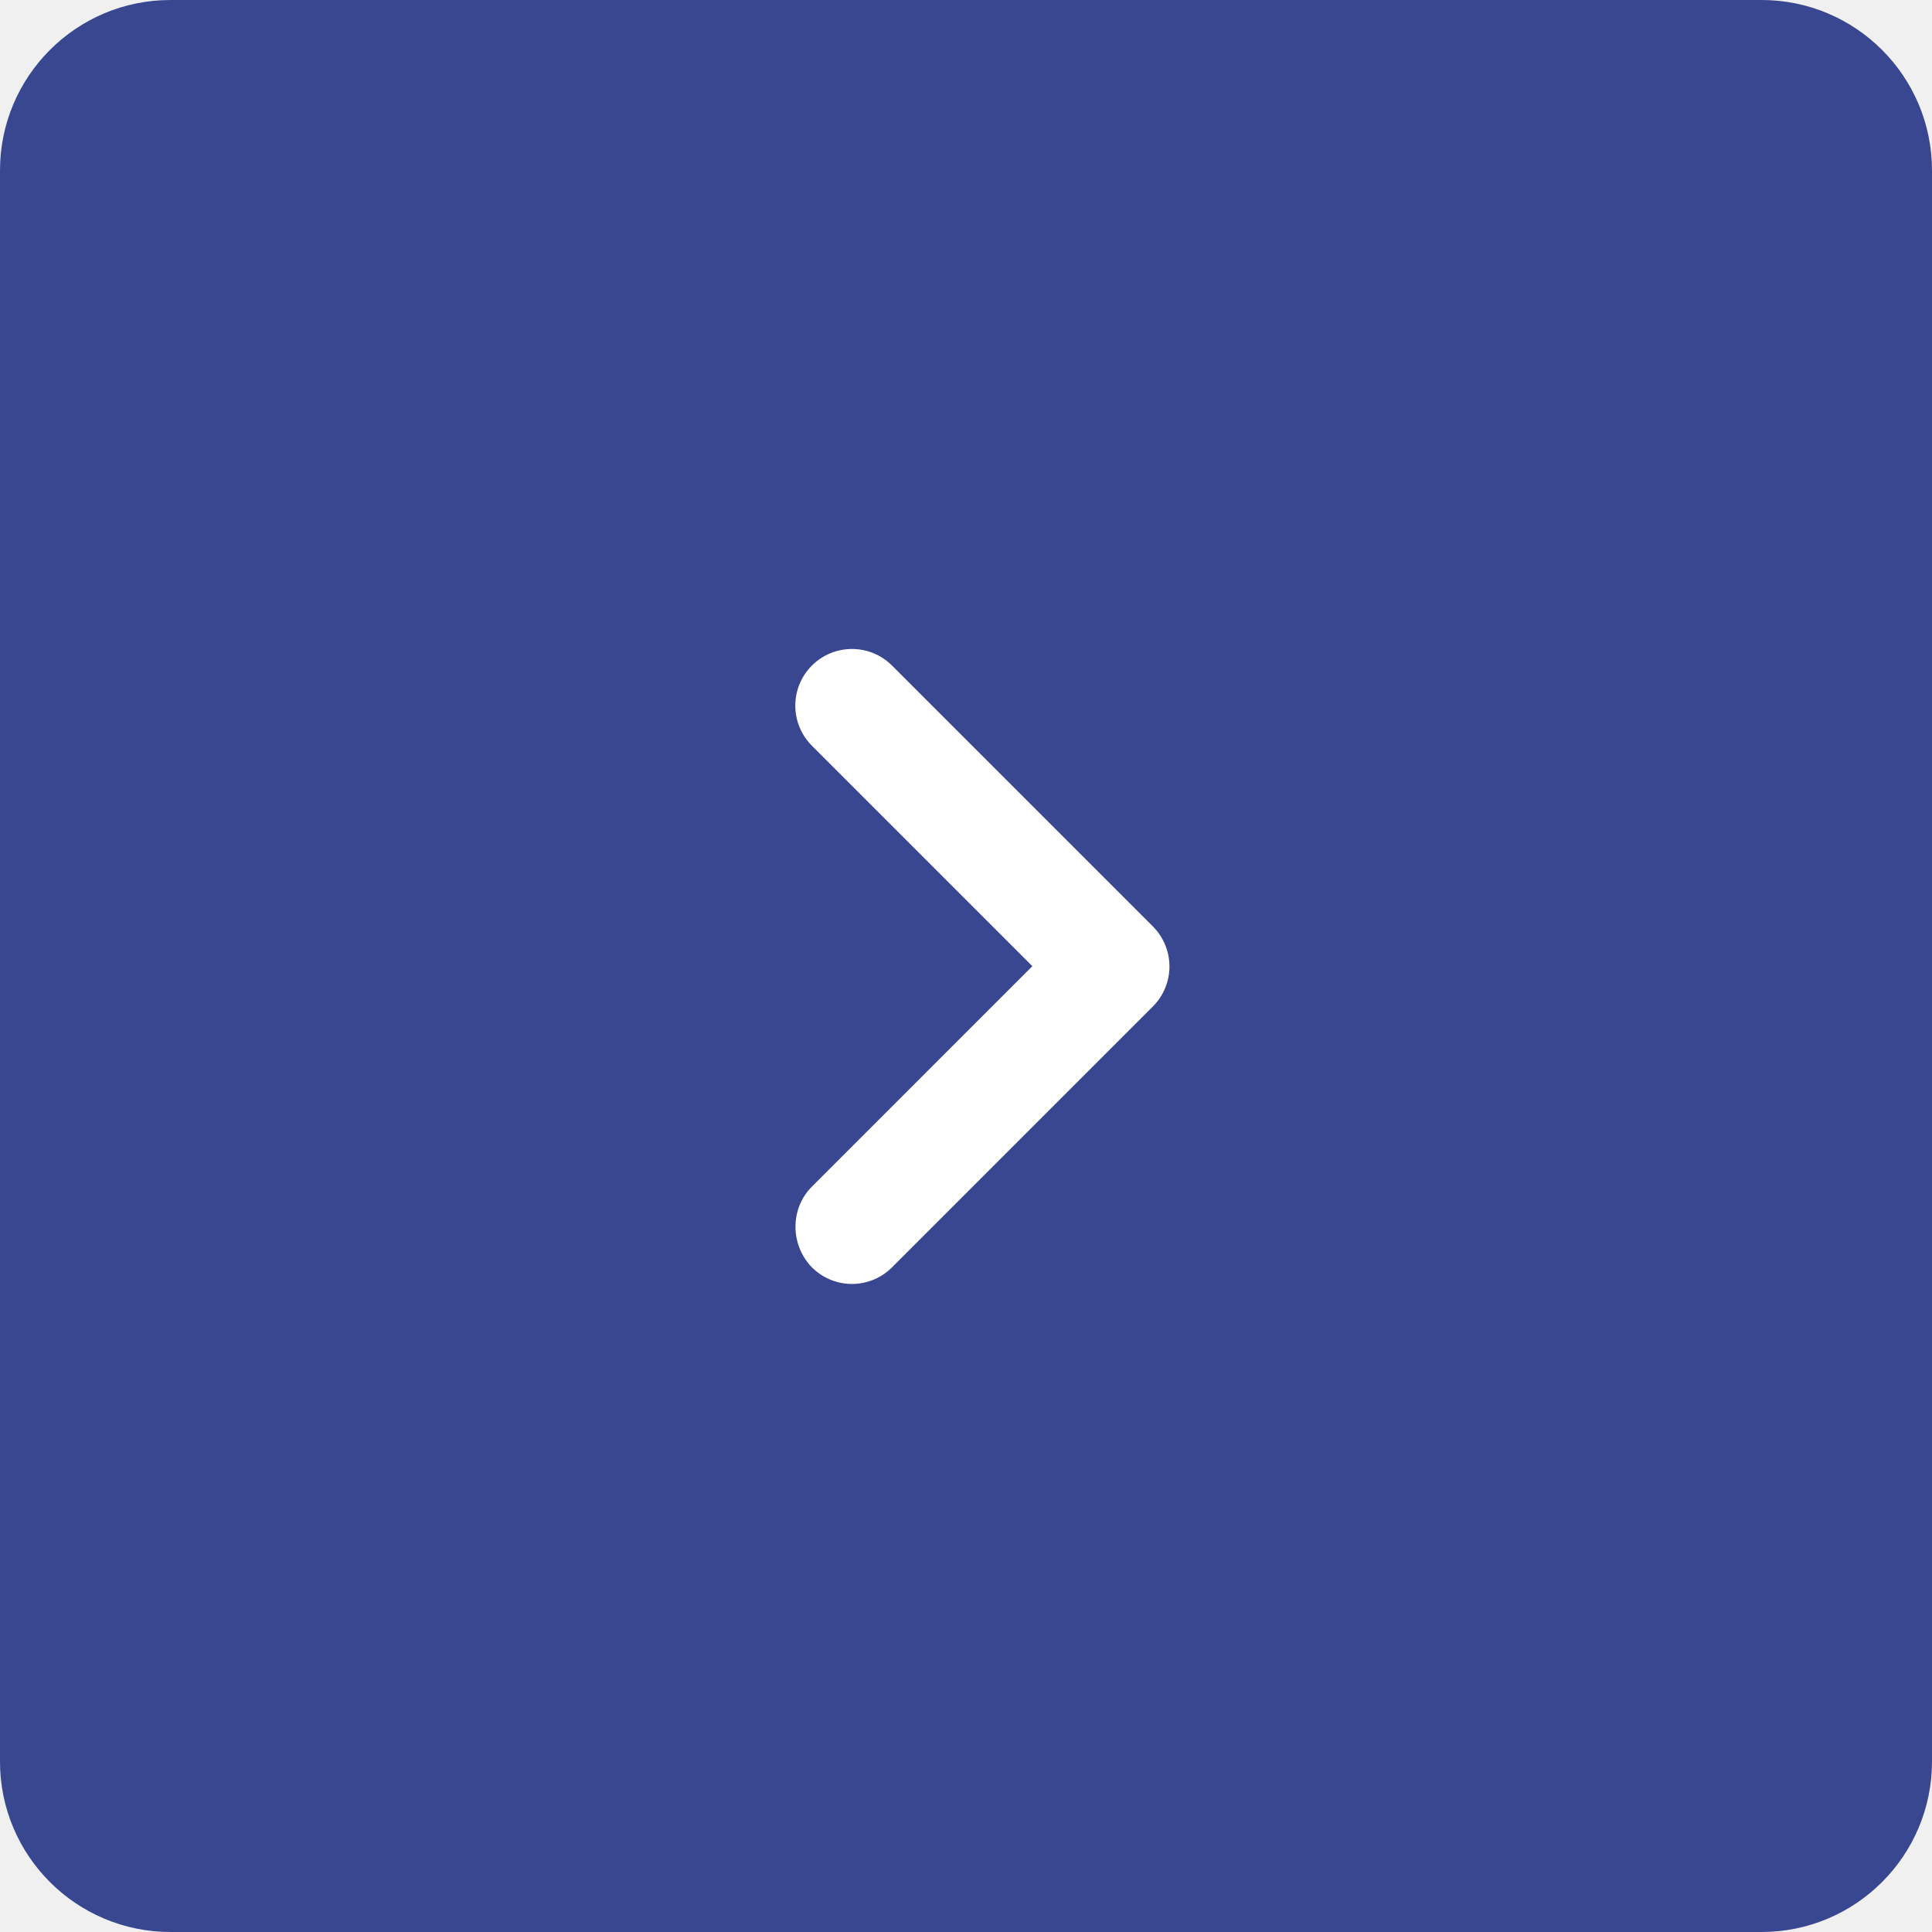
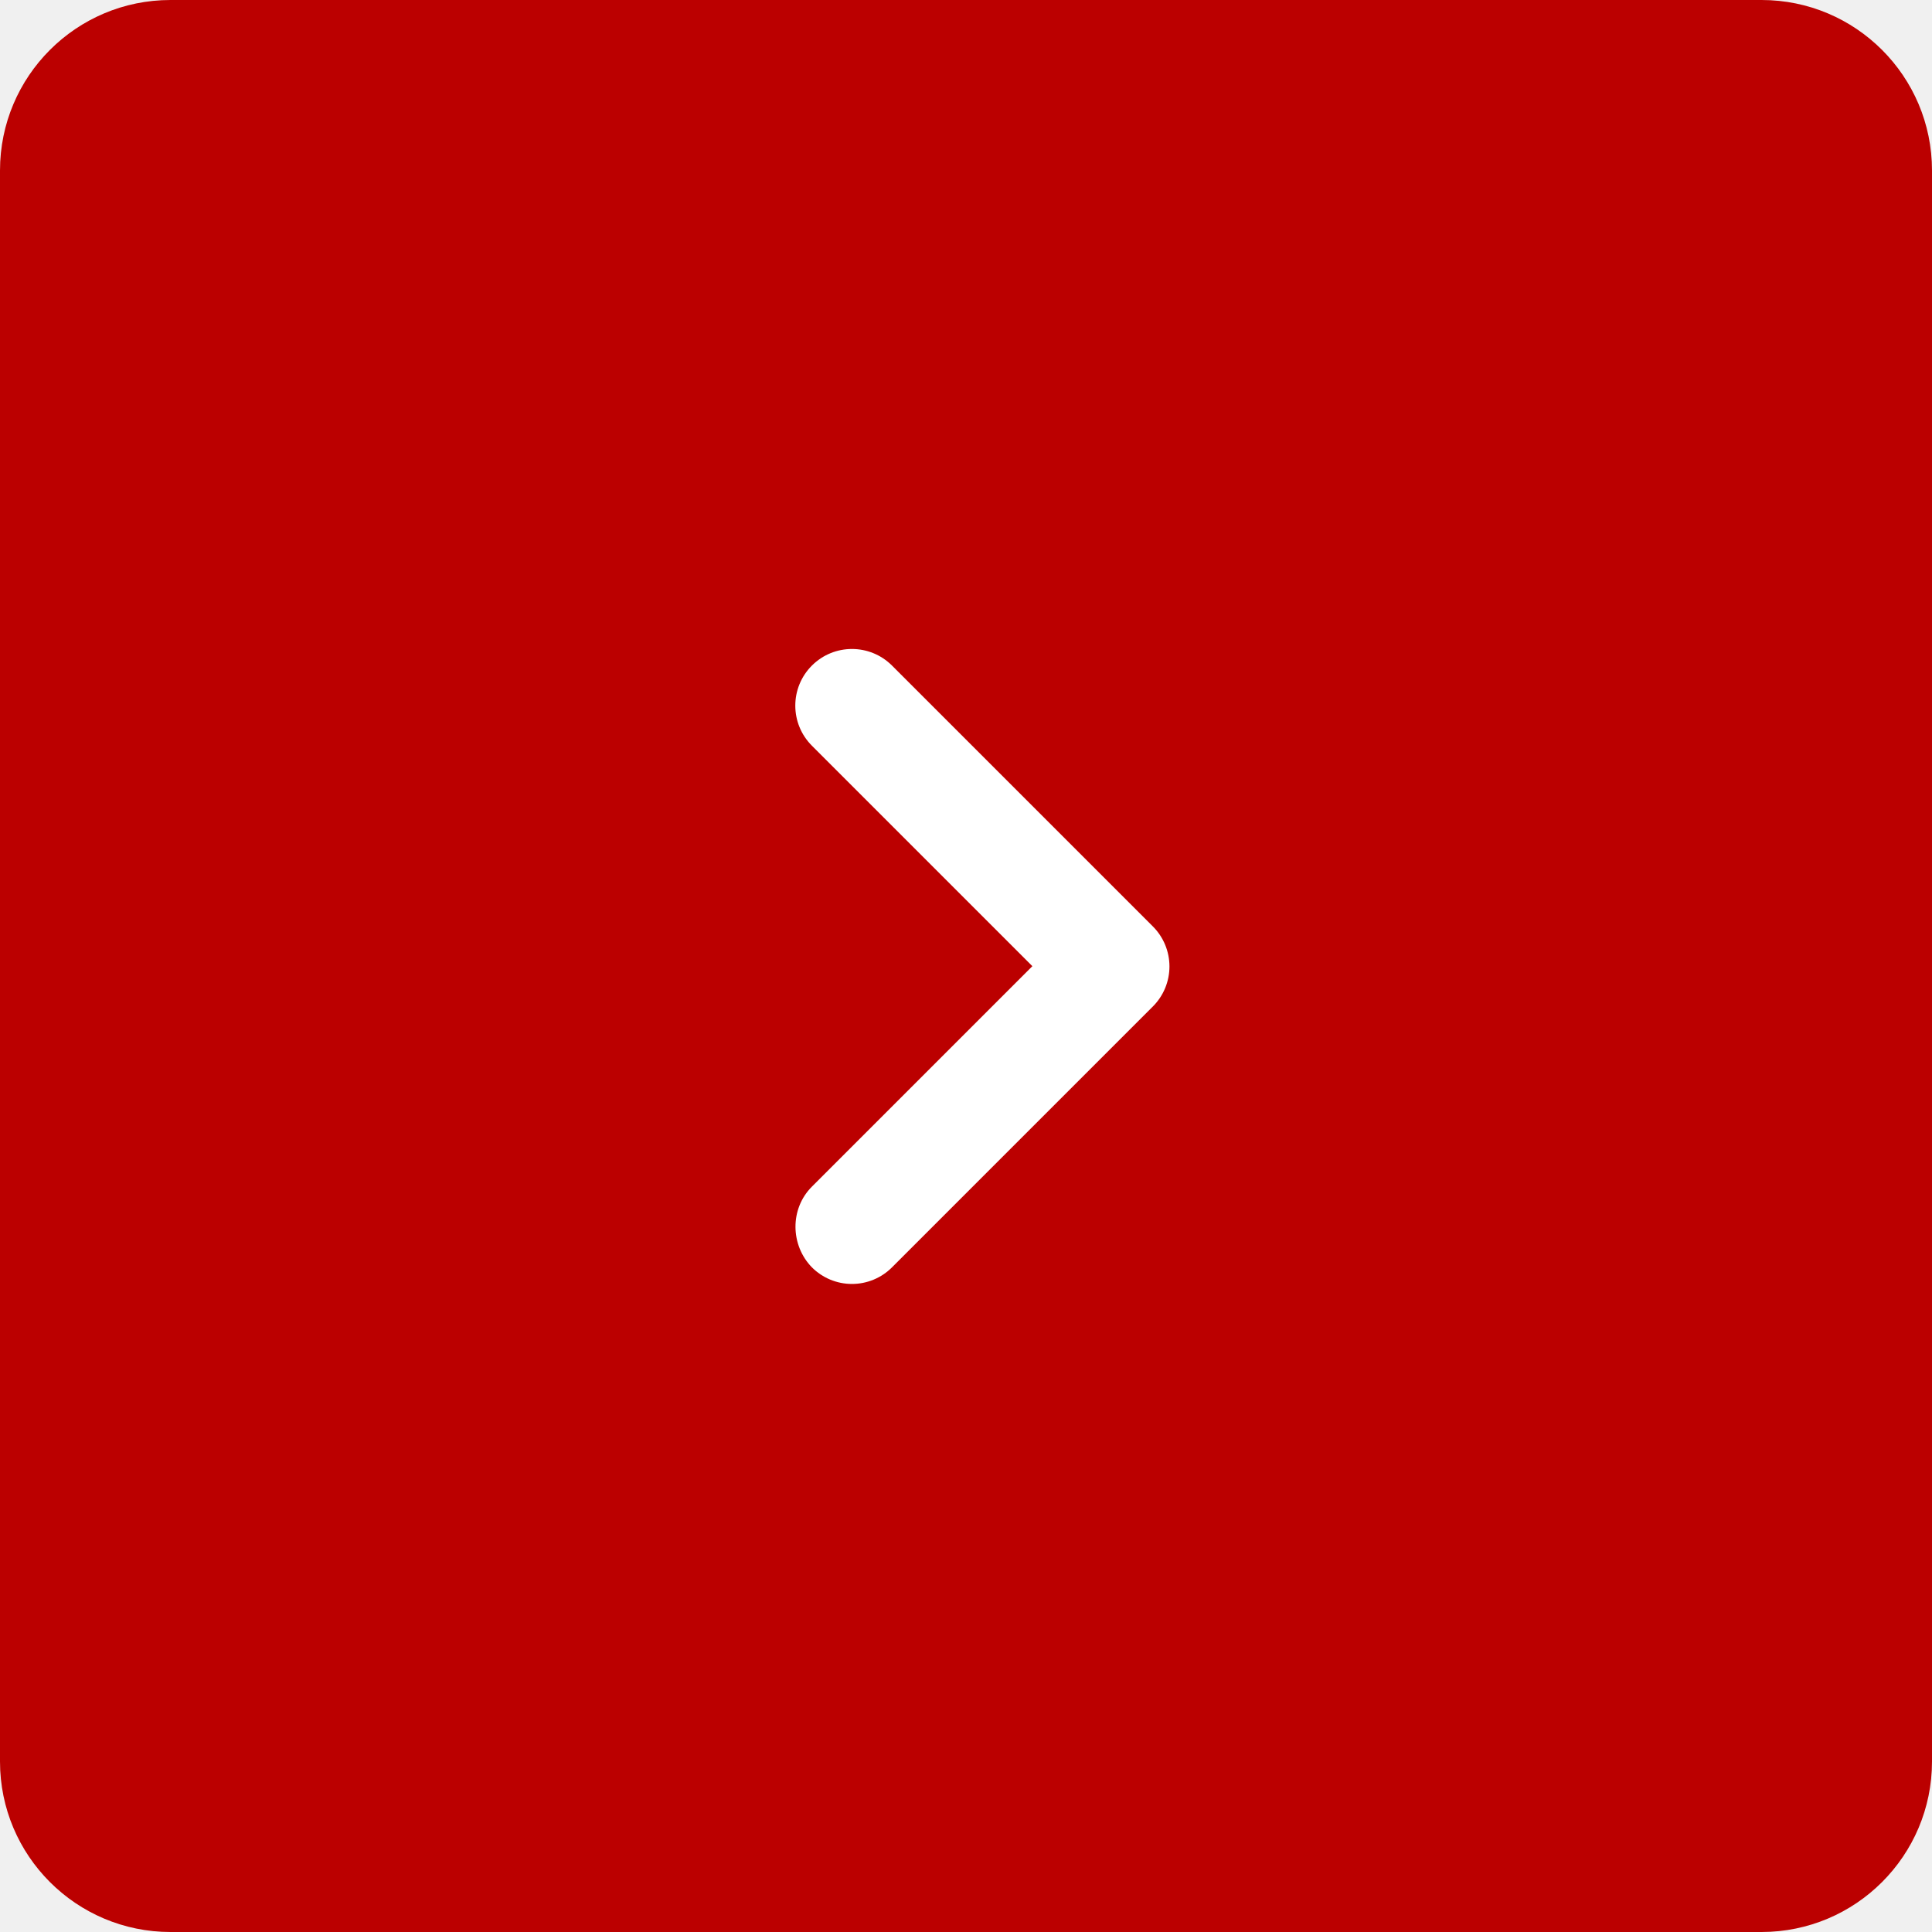
<svg xmlns="http://www.w3.org/2000/svg" width="34" height="34">
-   <path fill="#394791" d="M0 3a3 3 0 013-3h28a3 3 0 013 3v28a3 3 0 01-3 3H3a3 3 0 01-3-3z" />
+   <path fill="#b00" d="M0 3a3 3 0 013-3h28a3 3 0 013 3v28a3 3 0 01-3 3H3a3 3 0 01-3-3z" />
  <path fill="#fff" d="M14.288 20.883l3.88-3.88-3.88-3.88a.997.997 0 111.41-1.41l4.59 4.59a.996.996 0 010 1.41l-4.59 4.59a.996.996 0 01-1.41 0c-.38-.39-.39-1.03 0-1.42z" />
</svg>
